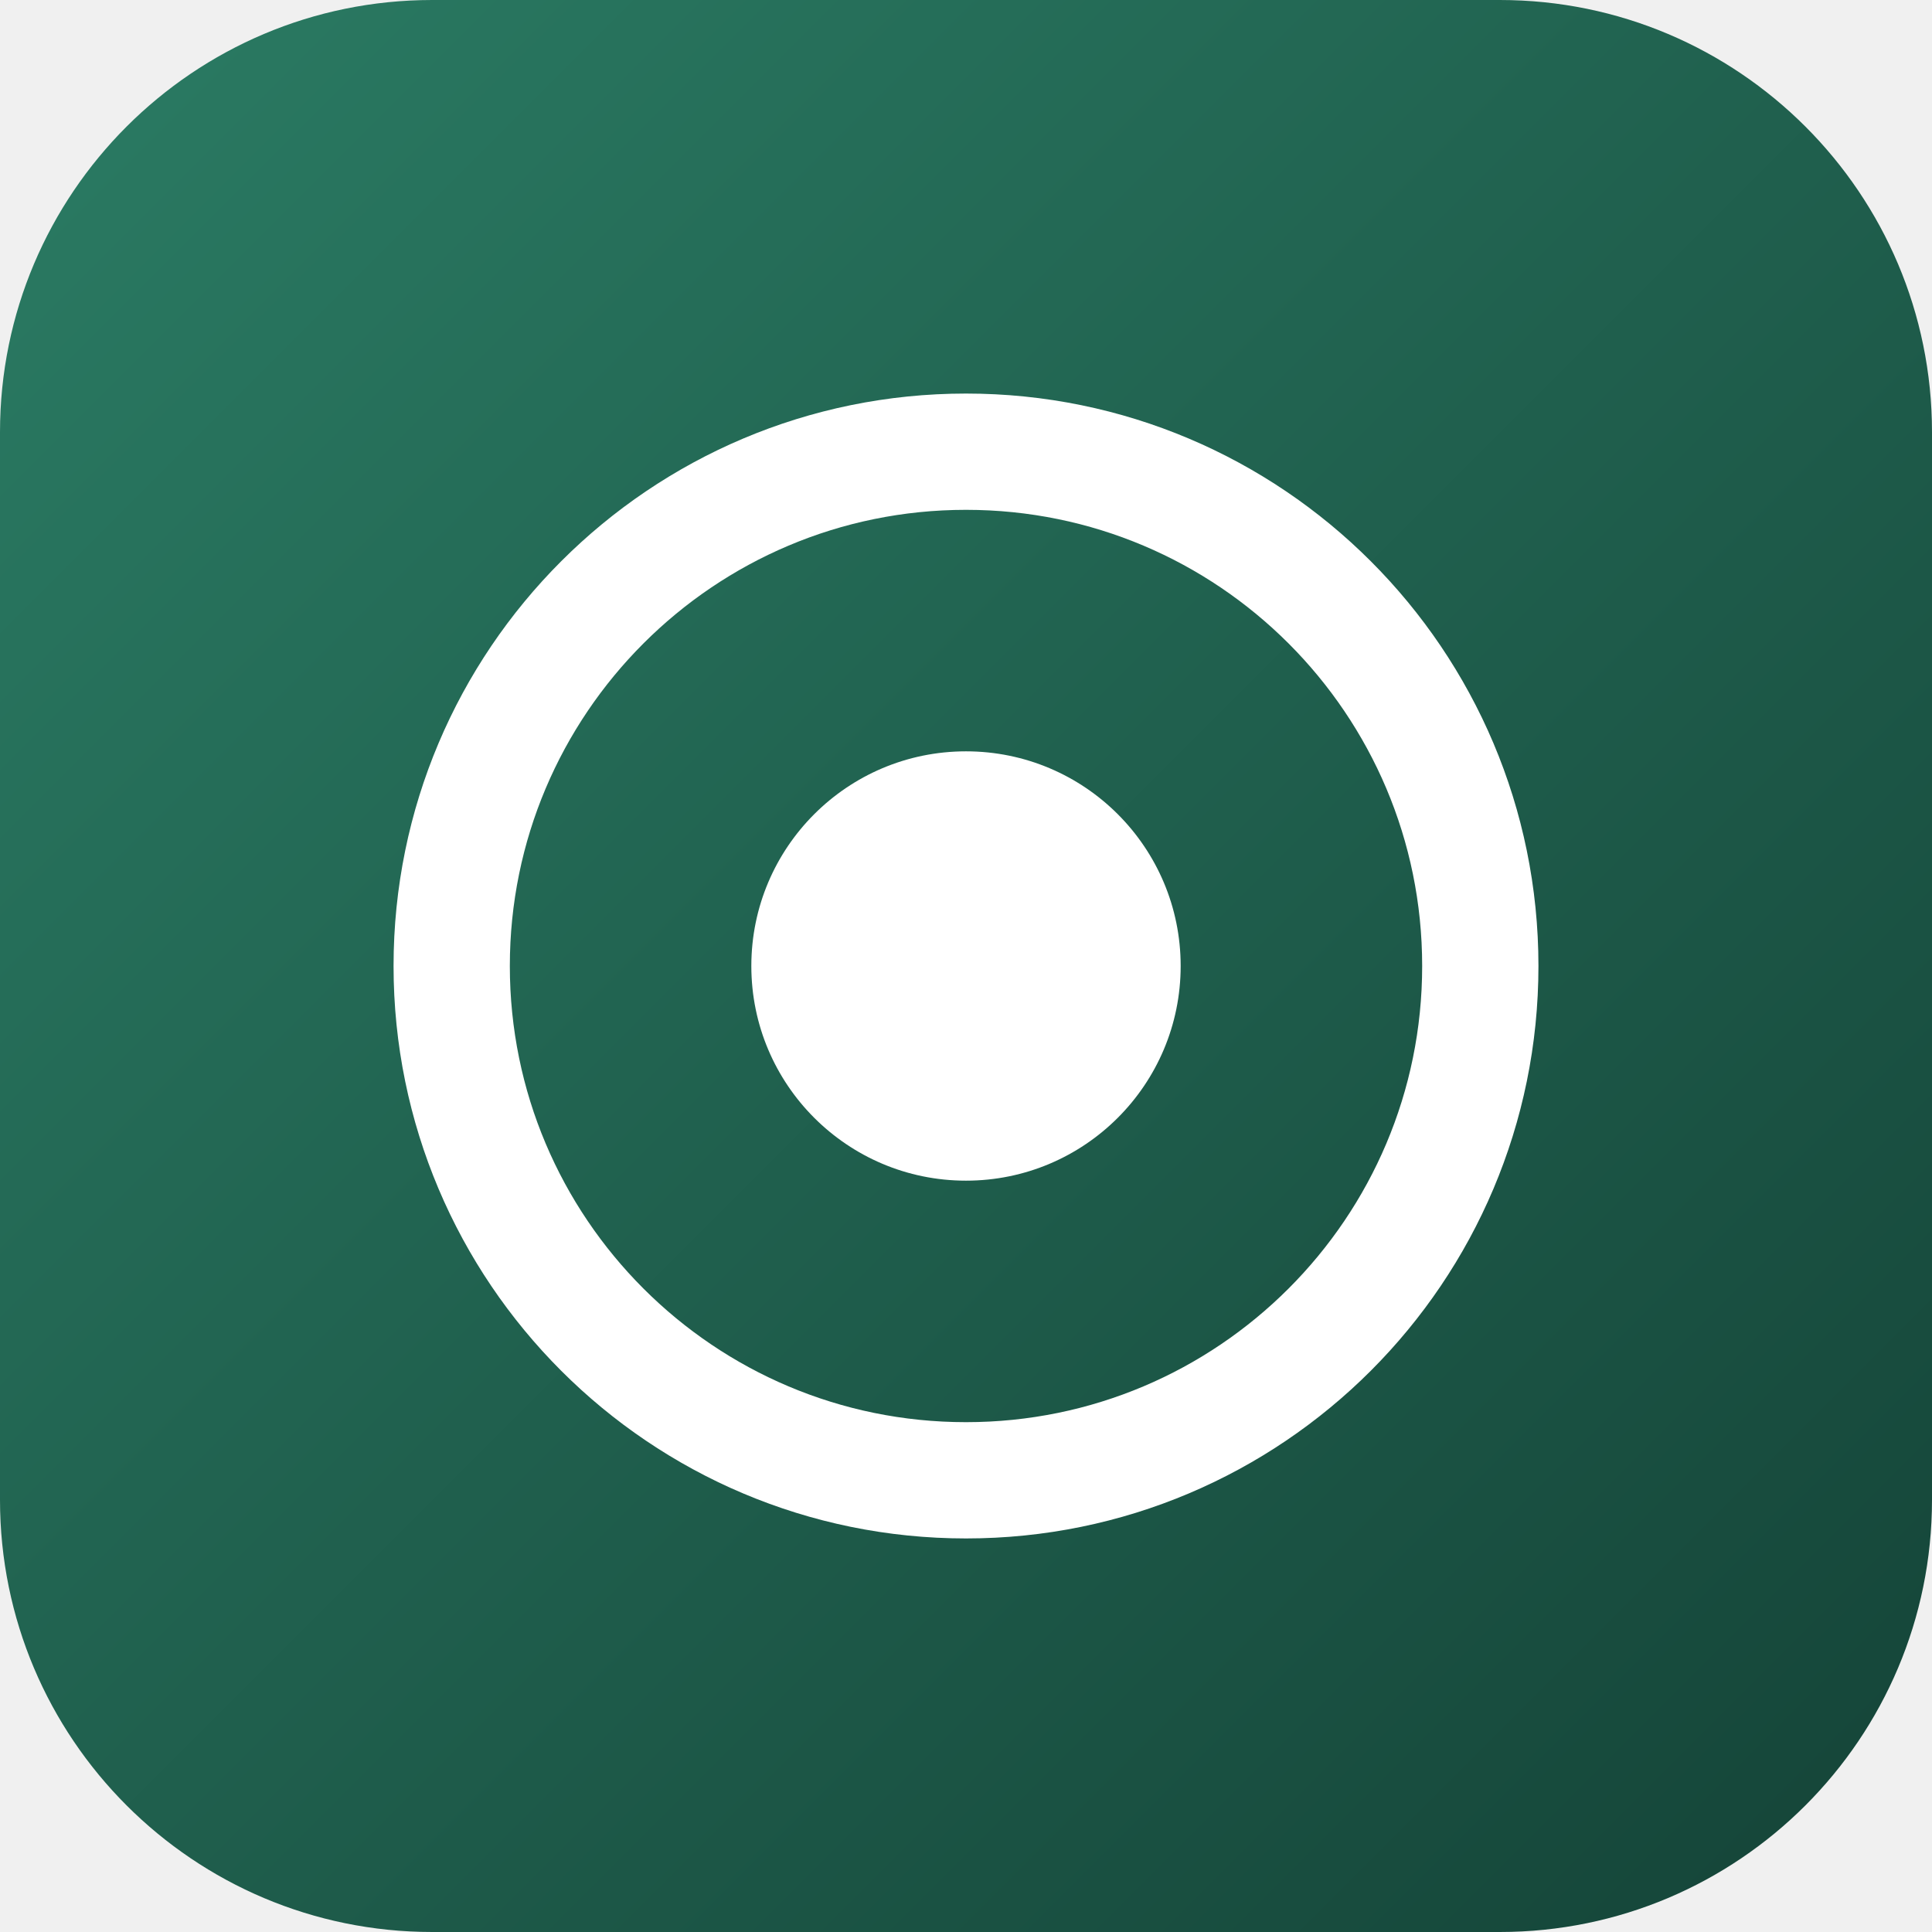
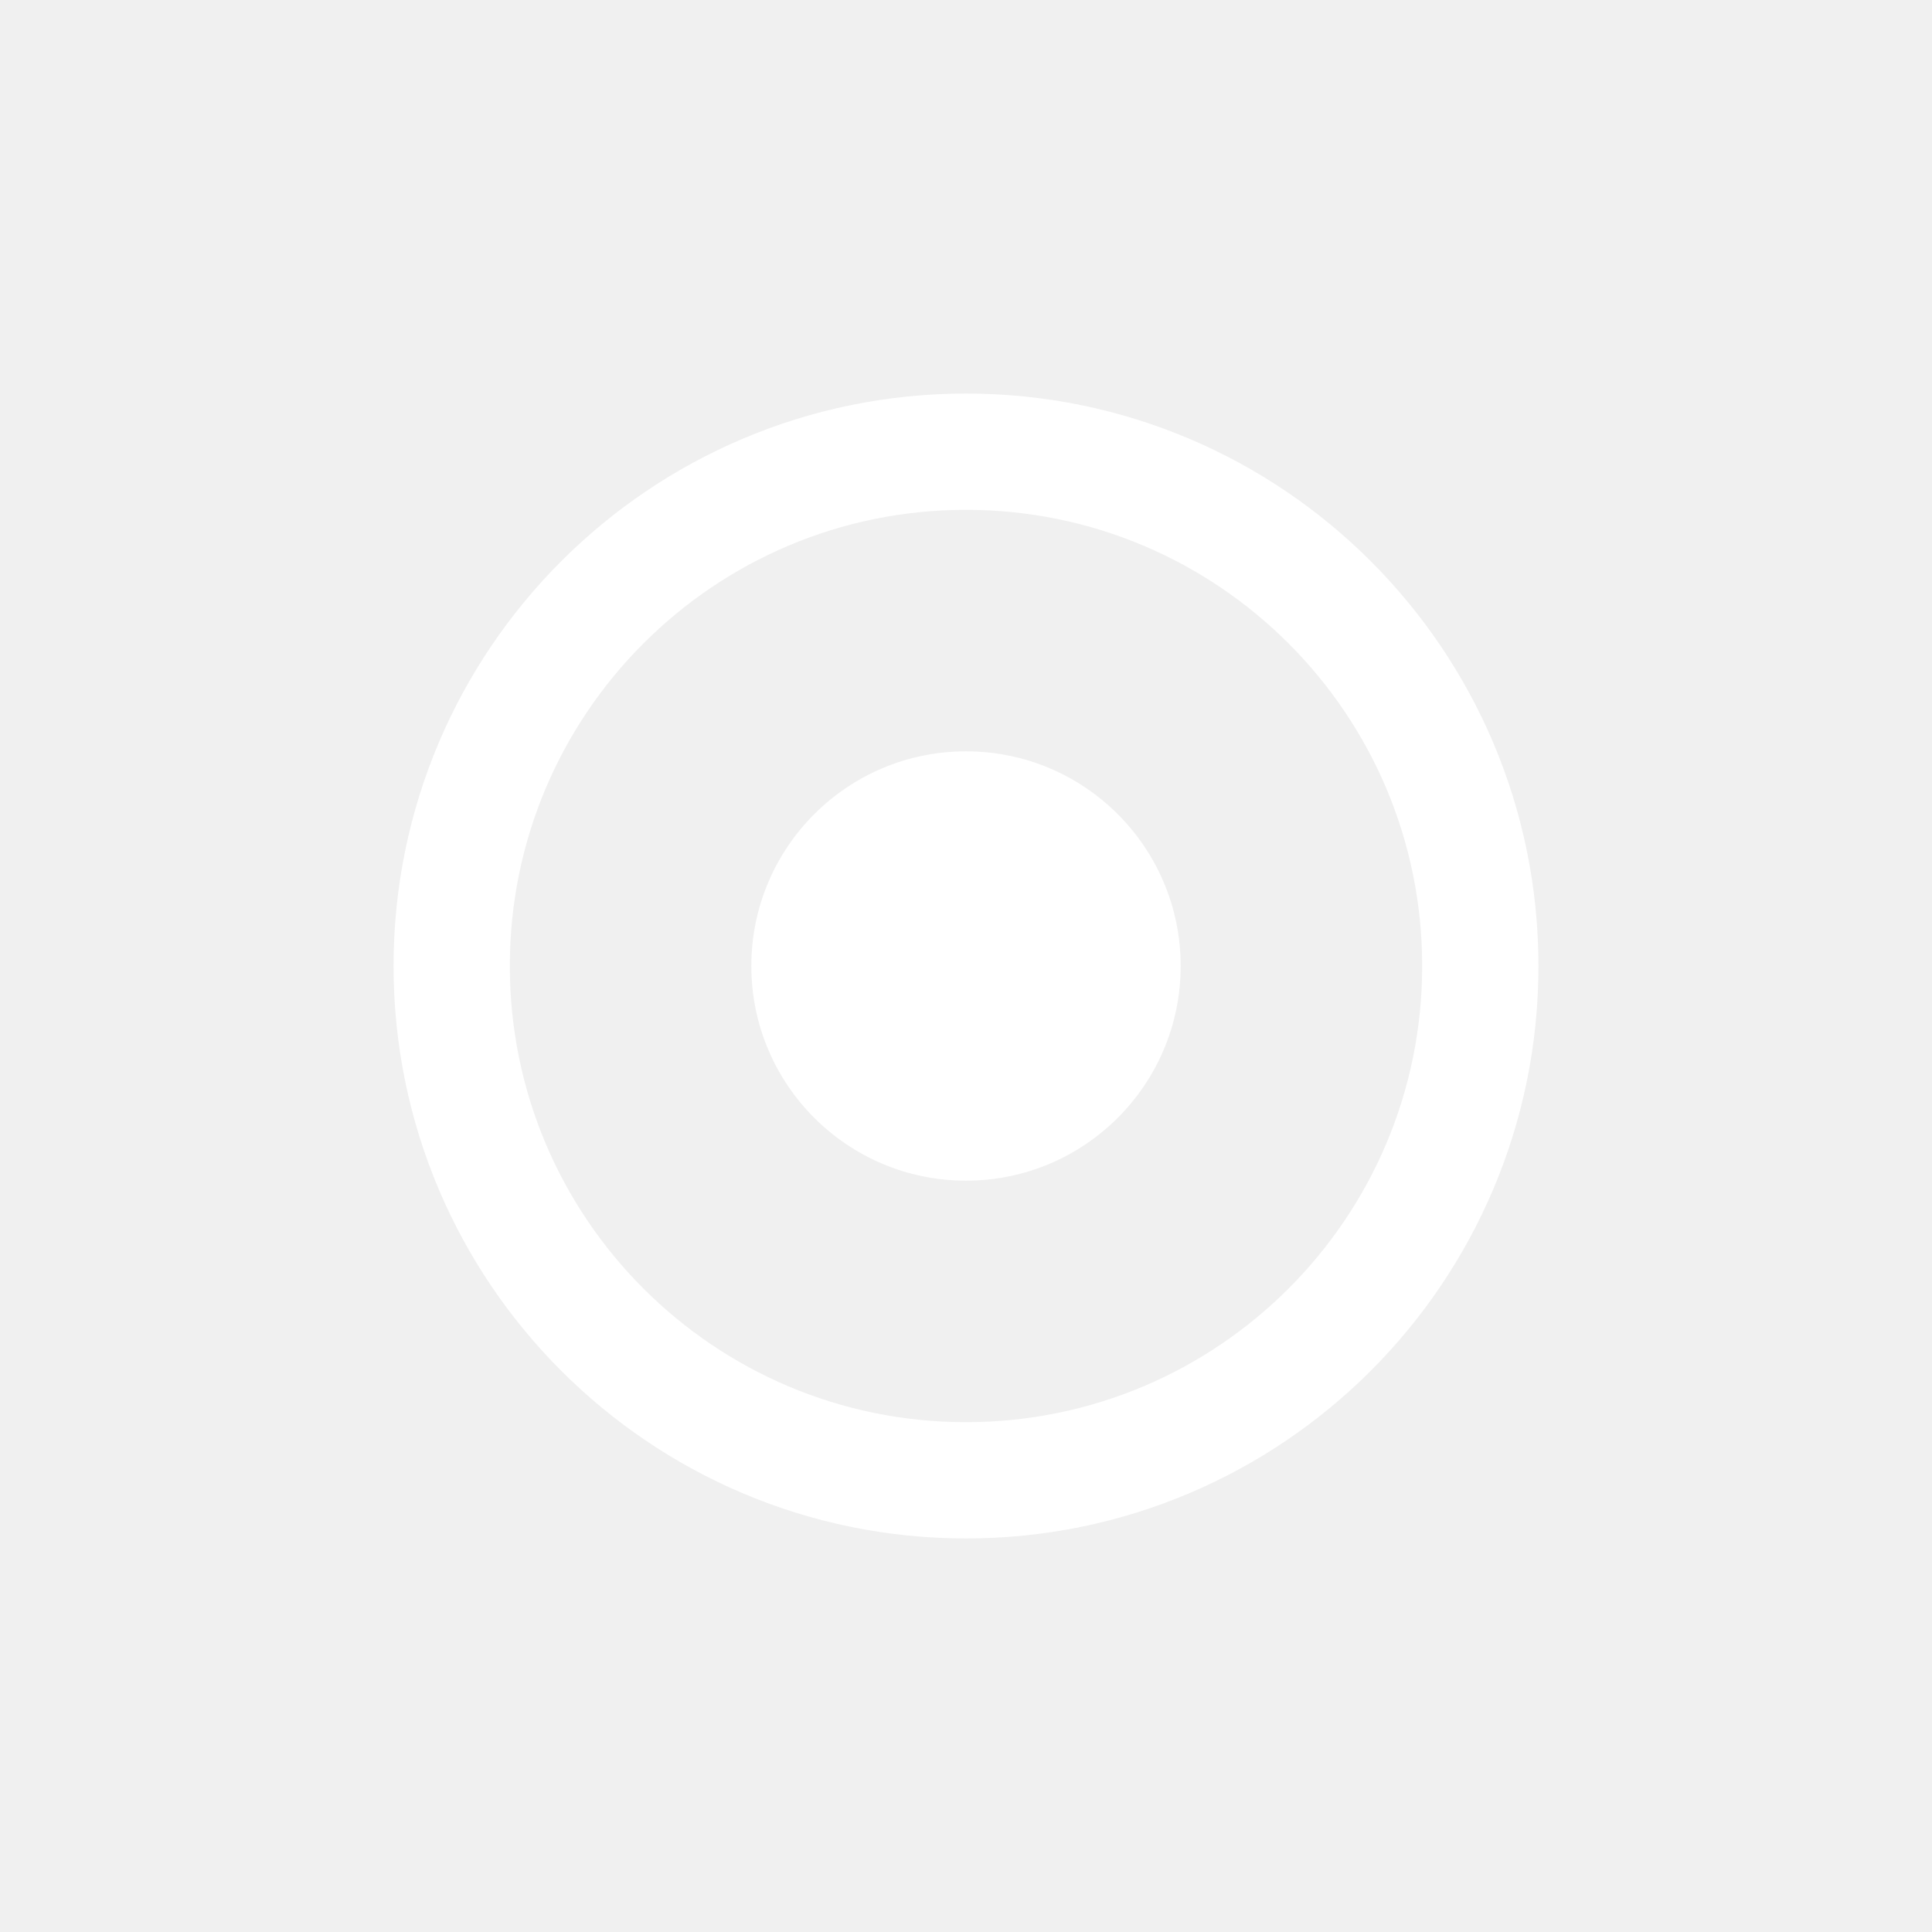
<svg xmlns="http://www.w3.org/2000/svg" viewBox="0 0 108 108" role="img" aria-label="知微">
-   <defs>
-     <linearGradient id="face" x1="0" y1="0" x2="1" y2="1">
-       <stop offset="0" stop-color="#2b7c64" />
-       <stop offset="1" stop-color="#144337" />
-     </linearGradient>
-   </defs>
-   <rect width="108" height="108" rx="24.16" fill="url(#face)" />
  <circle cx="54" cy="54" r="28.75" fill="none" stroke="#ffffff" stroke-width="6.5" />
  <circle cx="54" cy="54" r="12" fill="#ffffff" />
</svg>
